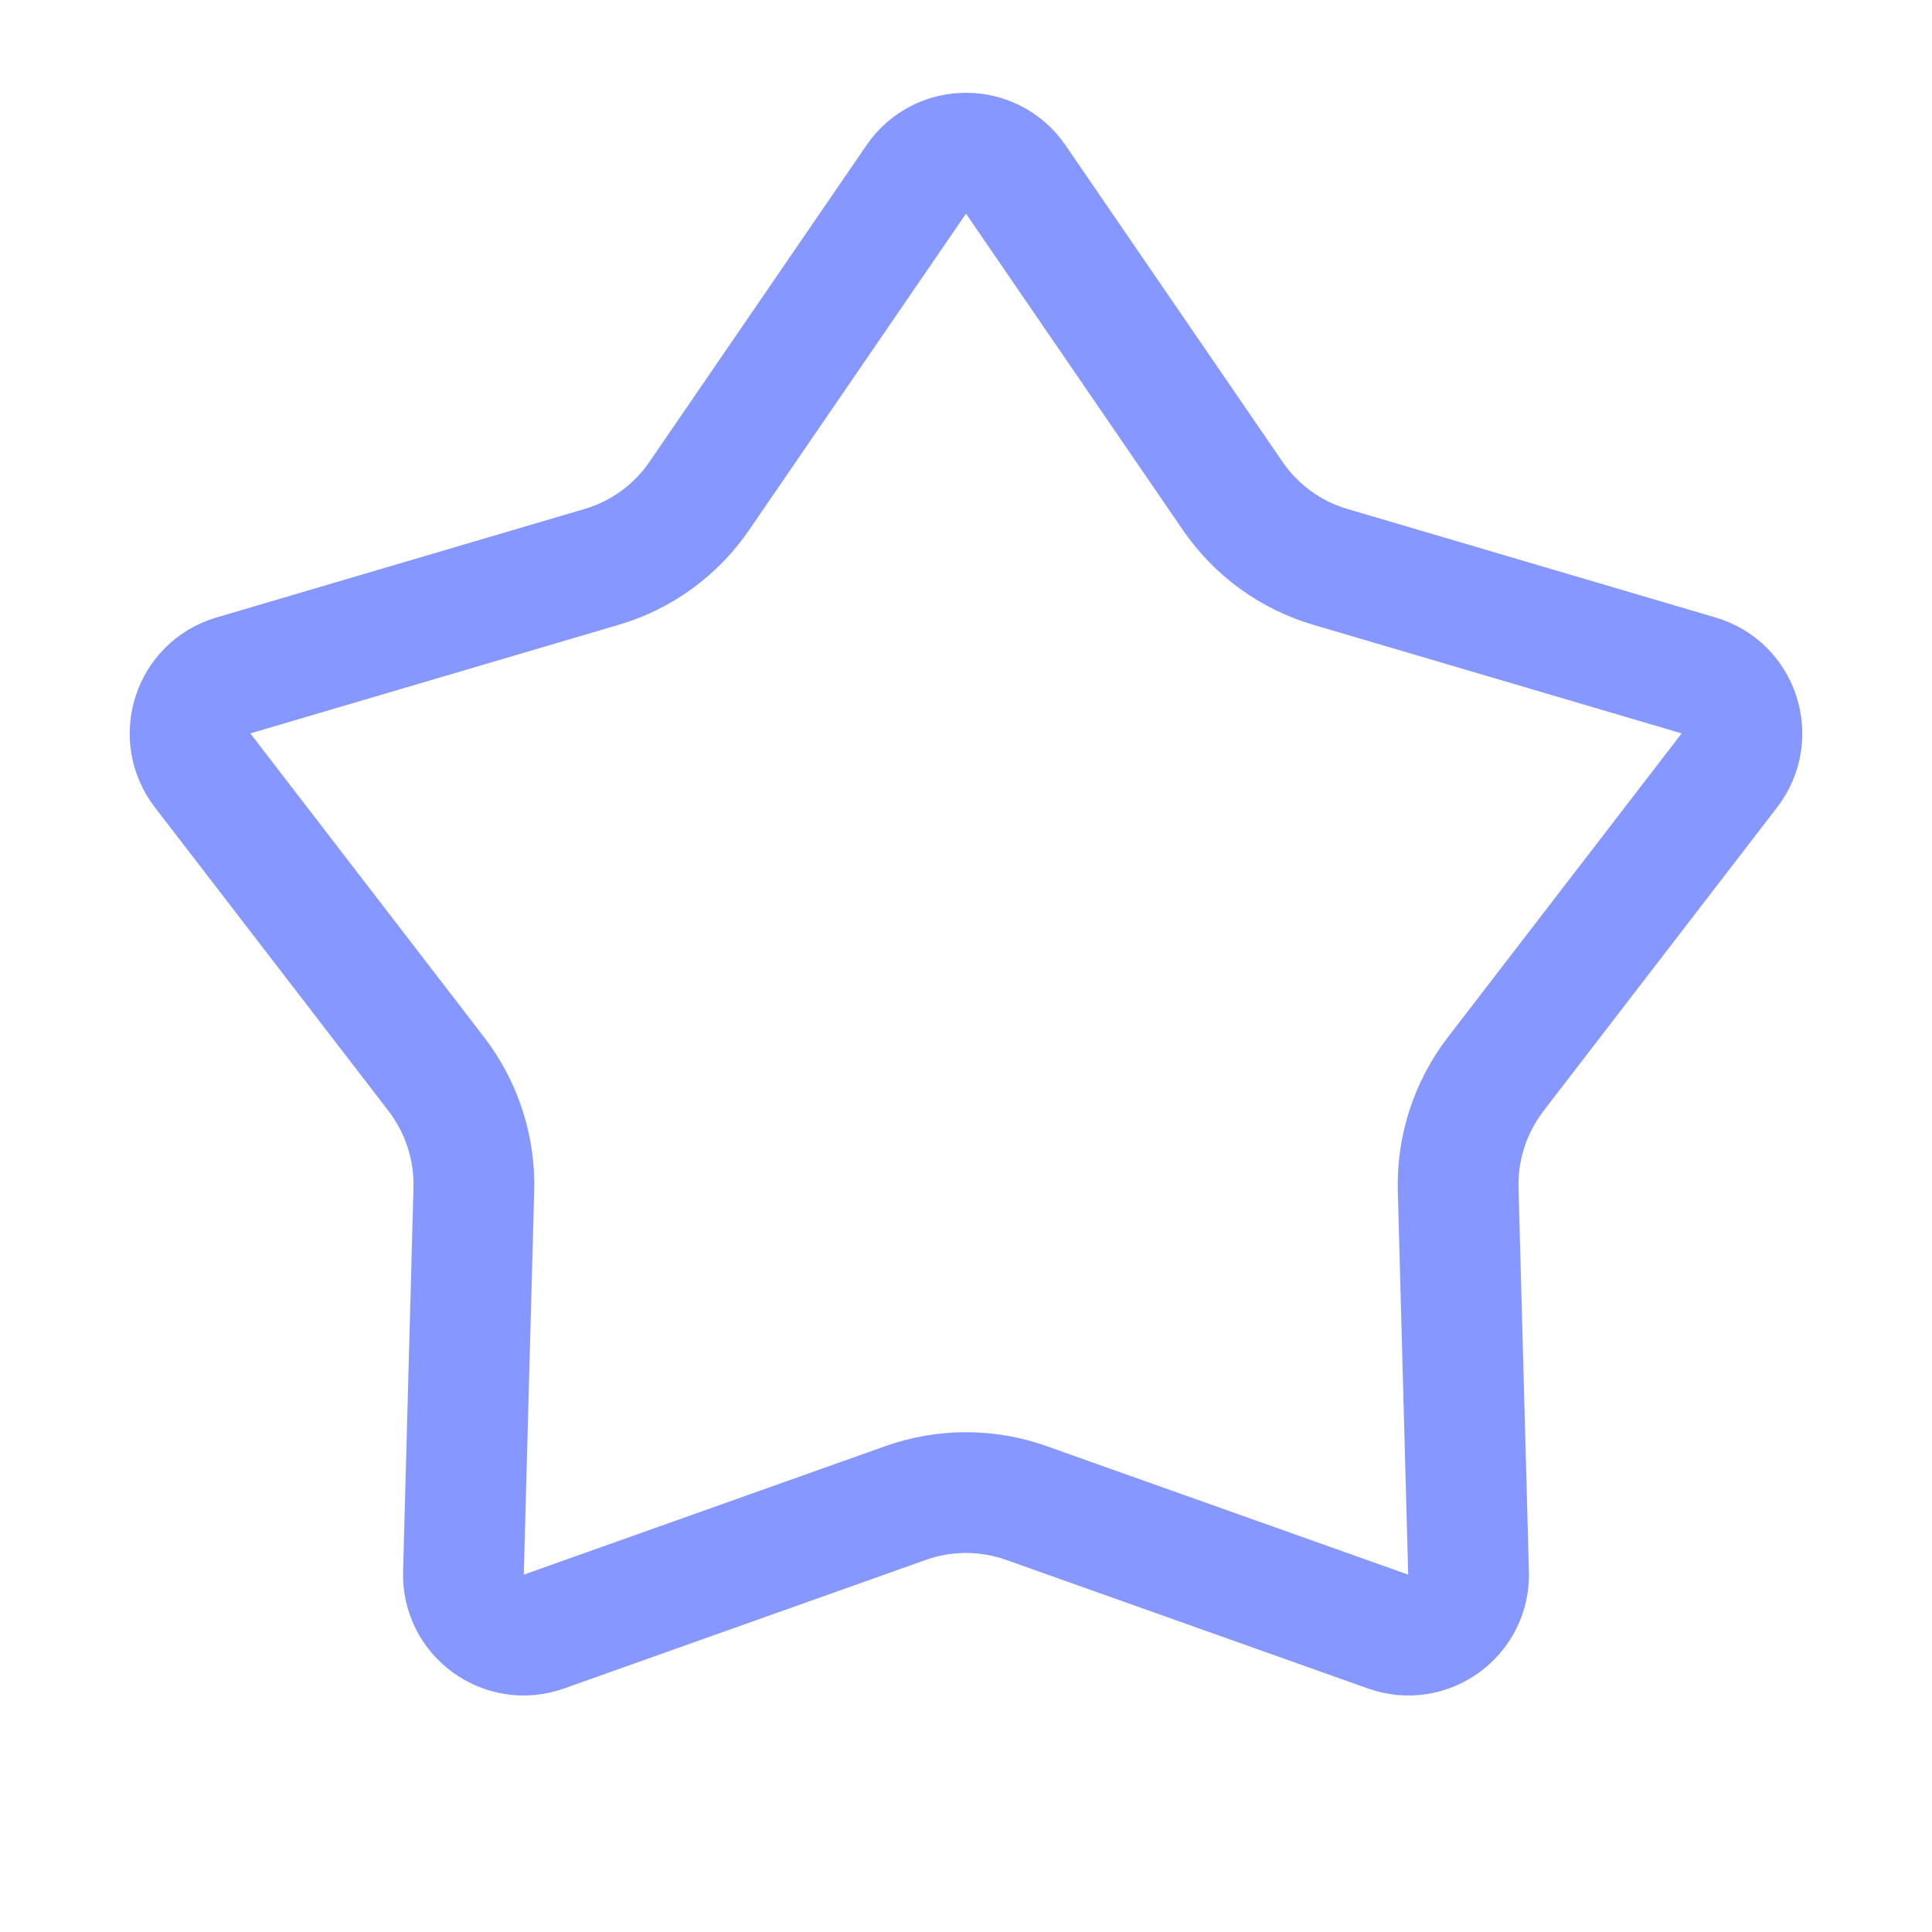
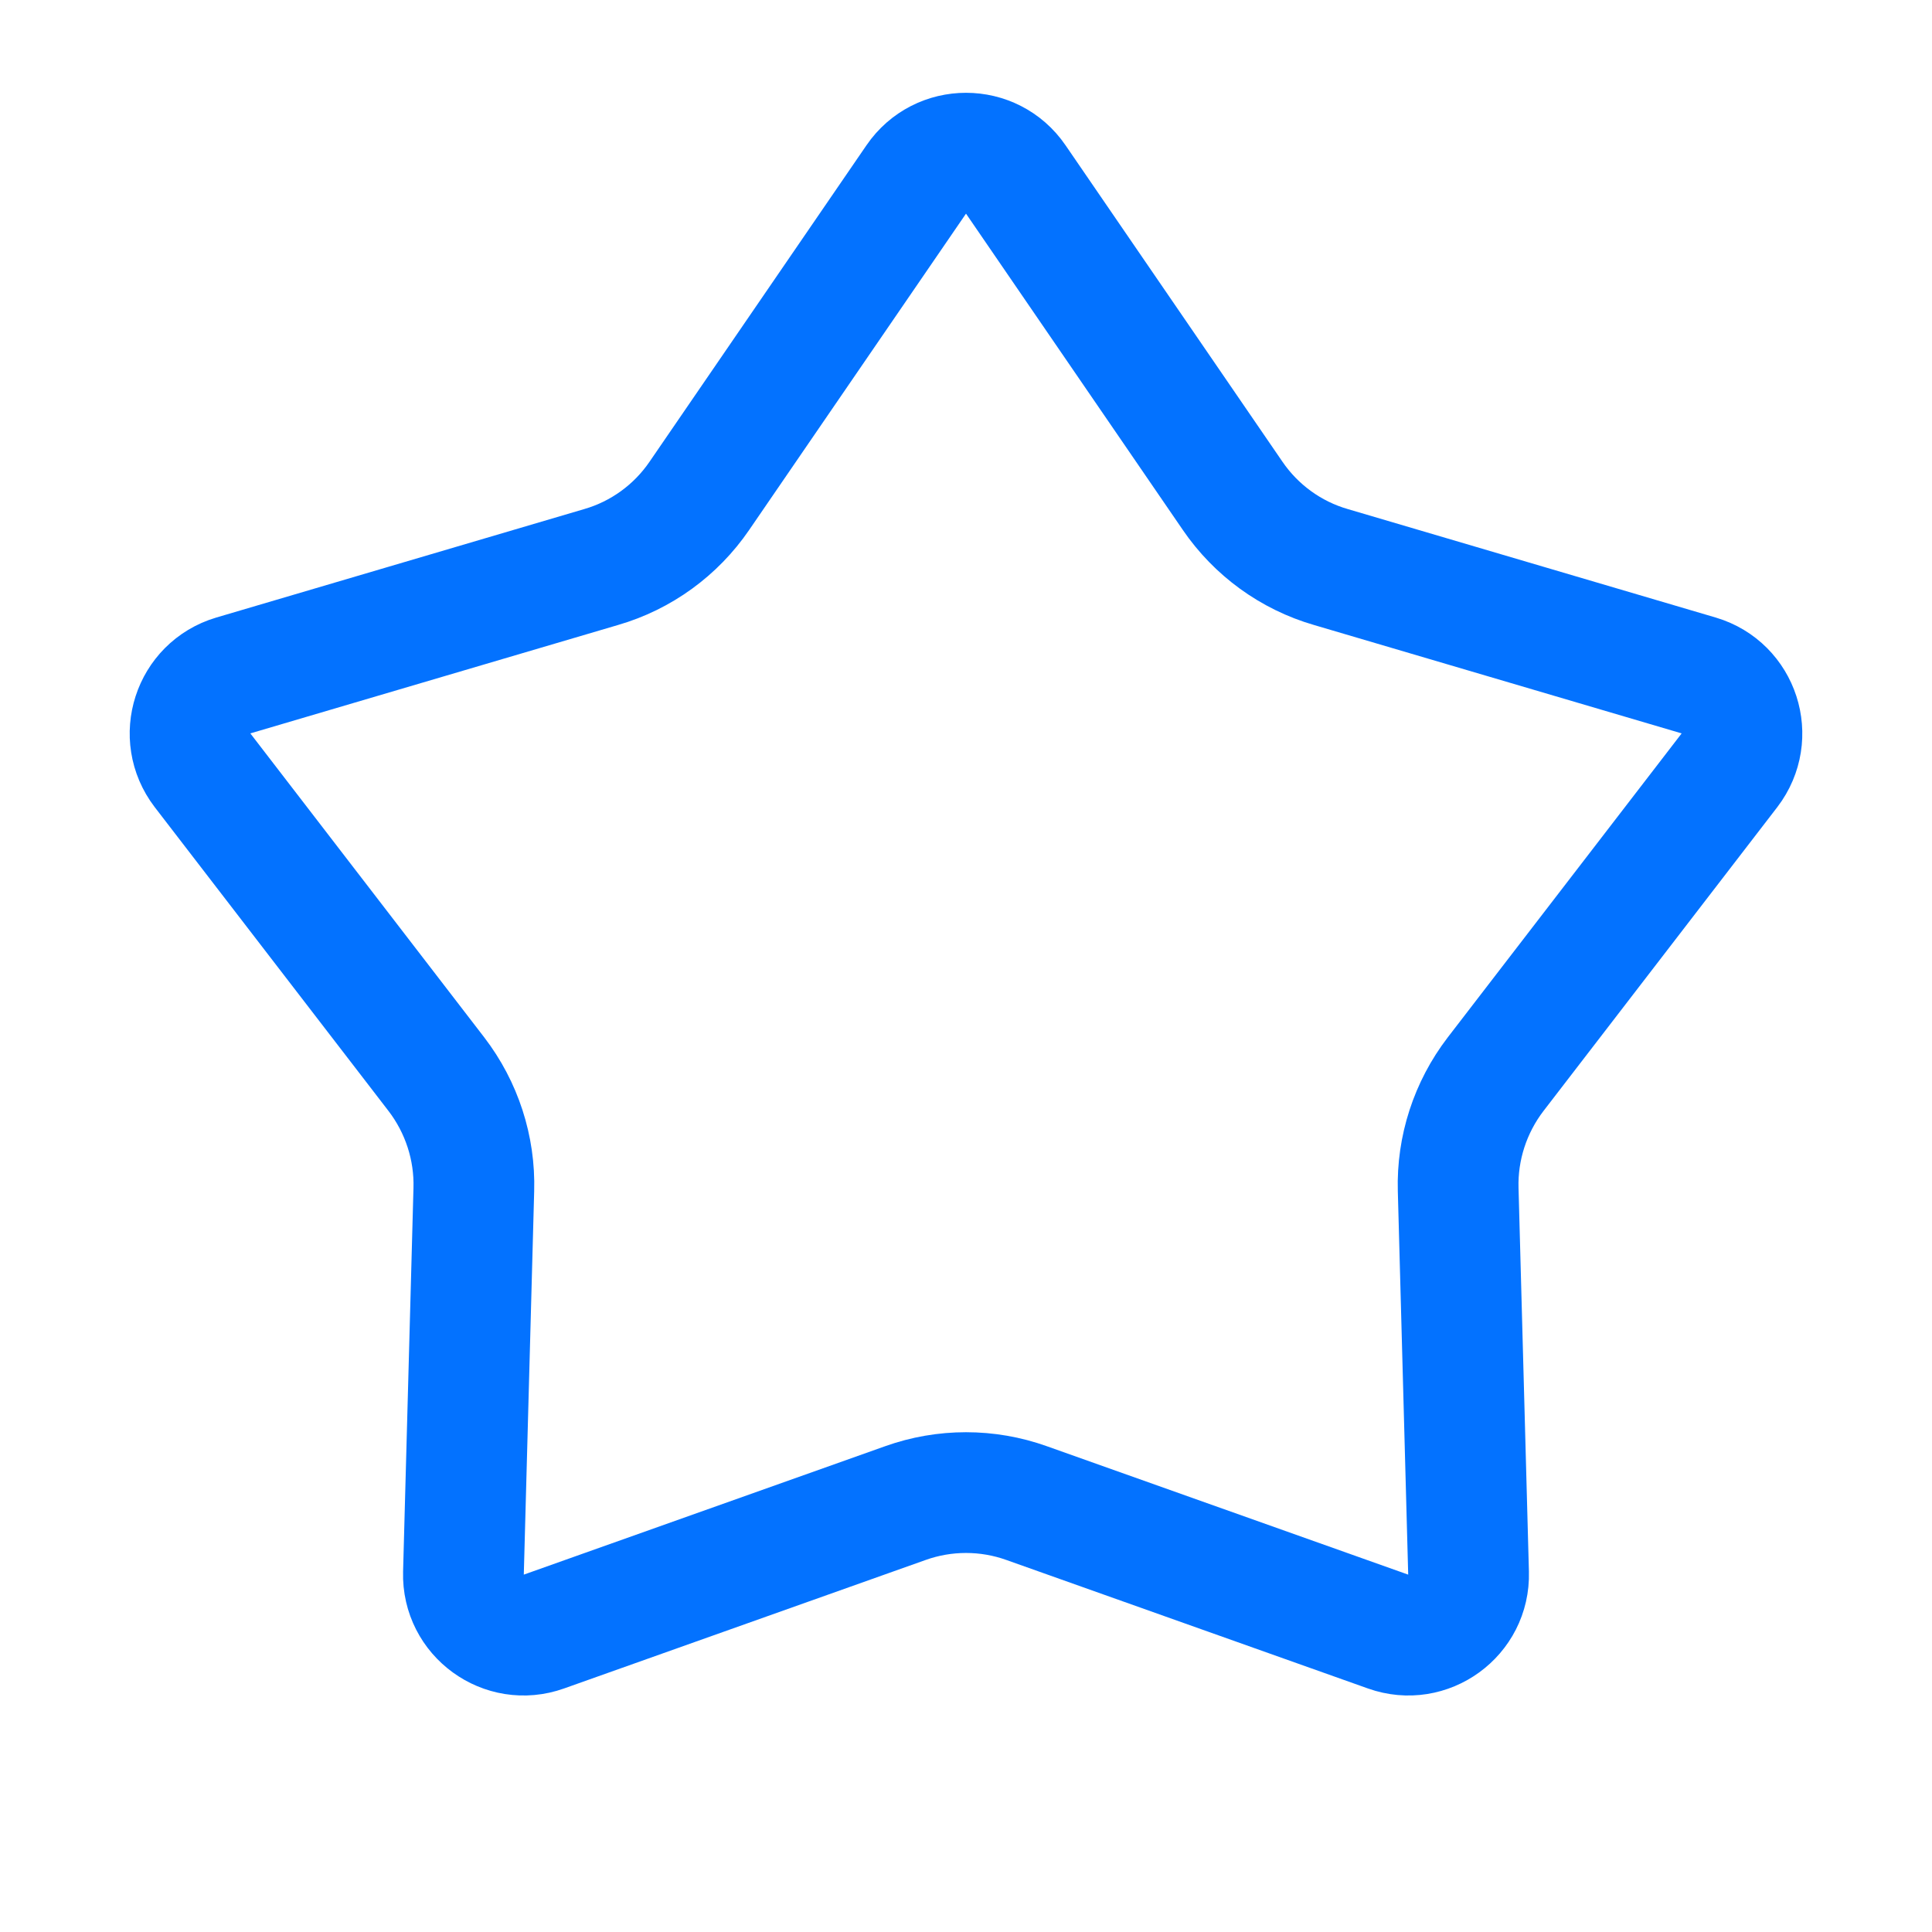
<svg xmlns="http://www.w3.org/2000/svg" width="10" height="10" viewBox="0 0 8 8" fill="none">
-   <path d="M3.794 0.743C3.893 0.598 4.107 0.598 4.206 0.743L5.104 2.053C5.201 2.195 5.345 2.3 5.511 2.348L7.034 2.797C7.202 2.847 7.268 3.05 7.161 3.19L6.193 4.448C6.088 4.585 6.033 4.754 6.038 4.926L6.081 6.514C6.086 6.689 5.913 6.815 5.748 6.756L4.251 6.224C4.089 6.166 3.911 6.166 3.749 6.224L2.252 6.756C2.087 6.815 1.914 6.689 1.919 6.514L1.962 4.926C1.967 4.754 1.912 4.585 1.807 4.448L0.839 3.19C0.732 3.05 0.798 2.847 0.966 2.797L2.489 2.348C2.655 2.3 2.799 2.195 2.896 2.053L3.794 0.743Z" stroke="#8697FF" stroke-width="0.5" />
+   <path d="M3.794 0.743C3.893 0.598 4.107 0.598 4.206 0.743L5.104 2.053C5.201 2.195 5.345 2.3 5.511 2.348L7.034 2.797C7.202 2.847 7.268 3.05 7.161 3.19L6.193 4.448C6.088 4.585 6.033 4.754 6.038 4.926L6.081 6.514C6.086 6.689 5.913 6.815 5.748 6.756L4.251 6.224C4.089 6.166 3.911 6.166 3.749 6.224L2.252 6.756C2.087 6.815 1.914 6.689 1.919 6.514L1.962 4.926C1.967 4.754 1.912 4.585 1.807 4.448L0.839 3.19C0.732 3.05 0.798 2.847 0.966 2.797L2.489 2.348C2.655 2.3 2.799 2.195 2.896 2.053L3.794 0.743Z" stroke="#0372FF" stroke-width="0.5" />
</svg>
